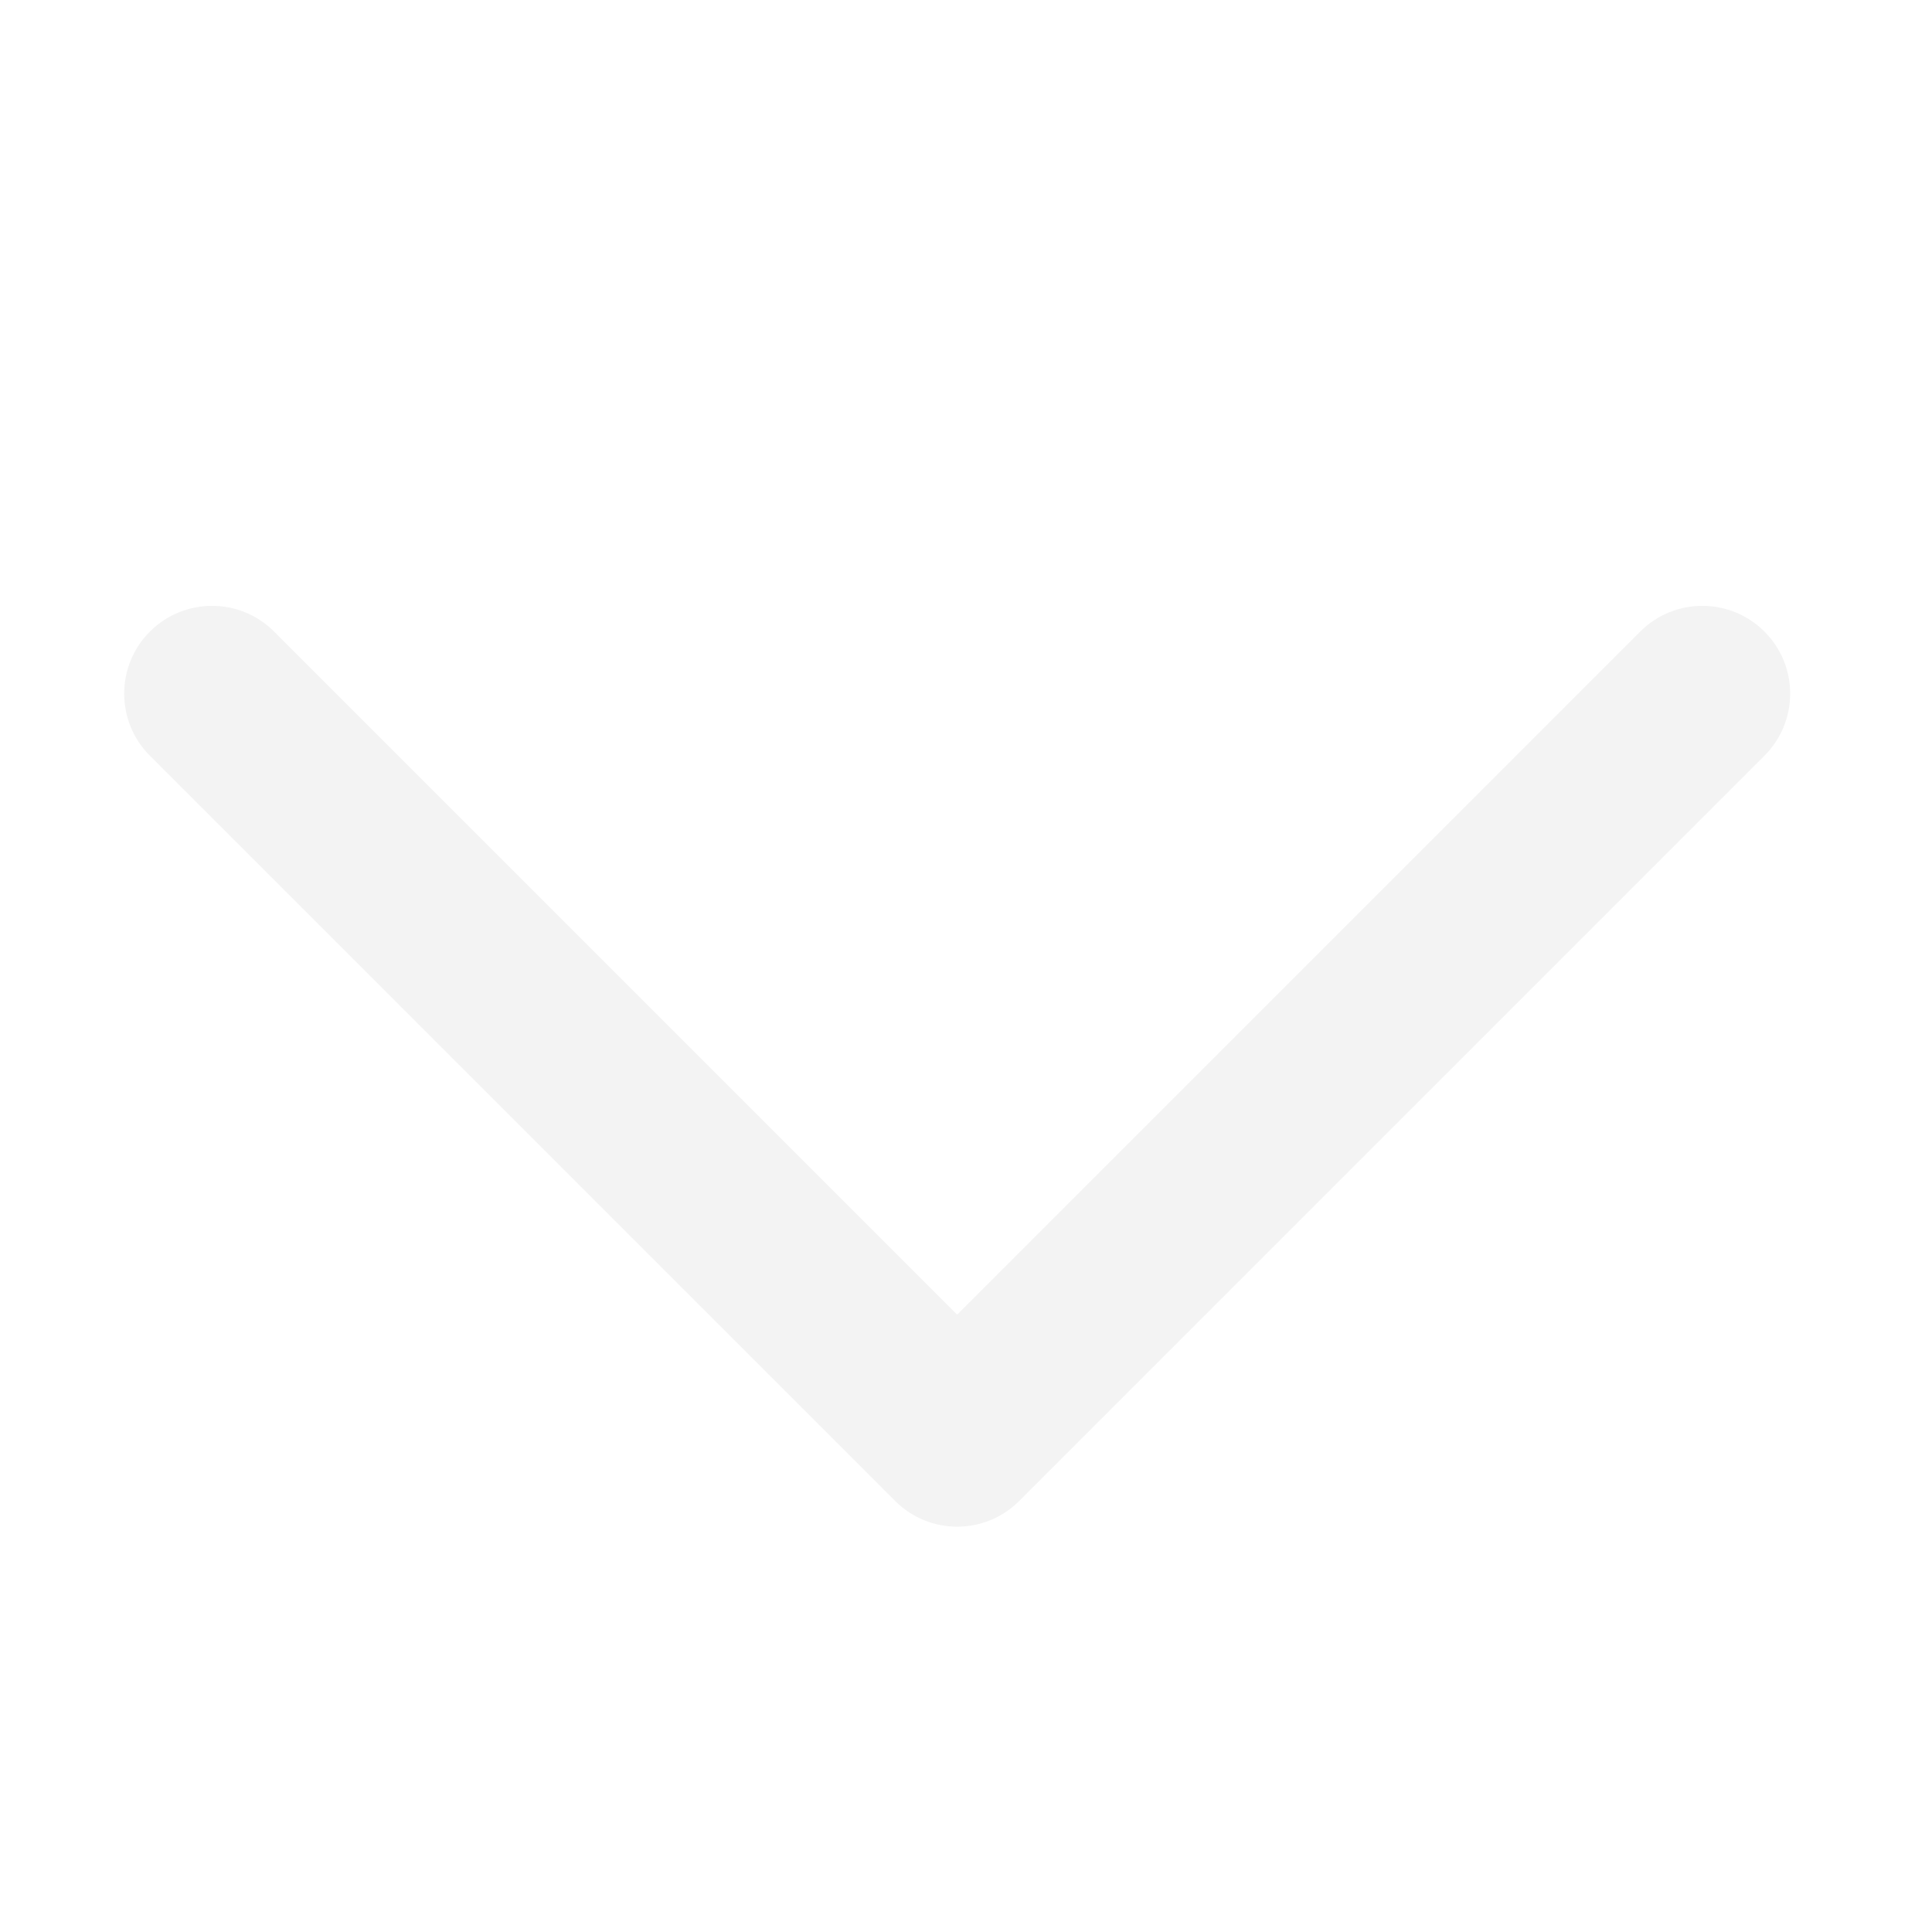
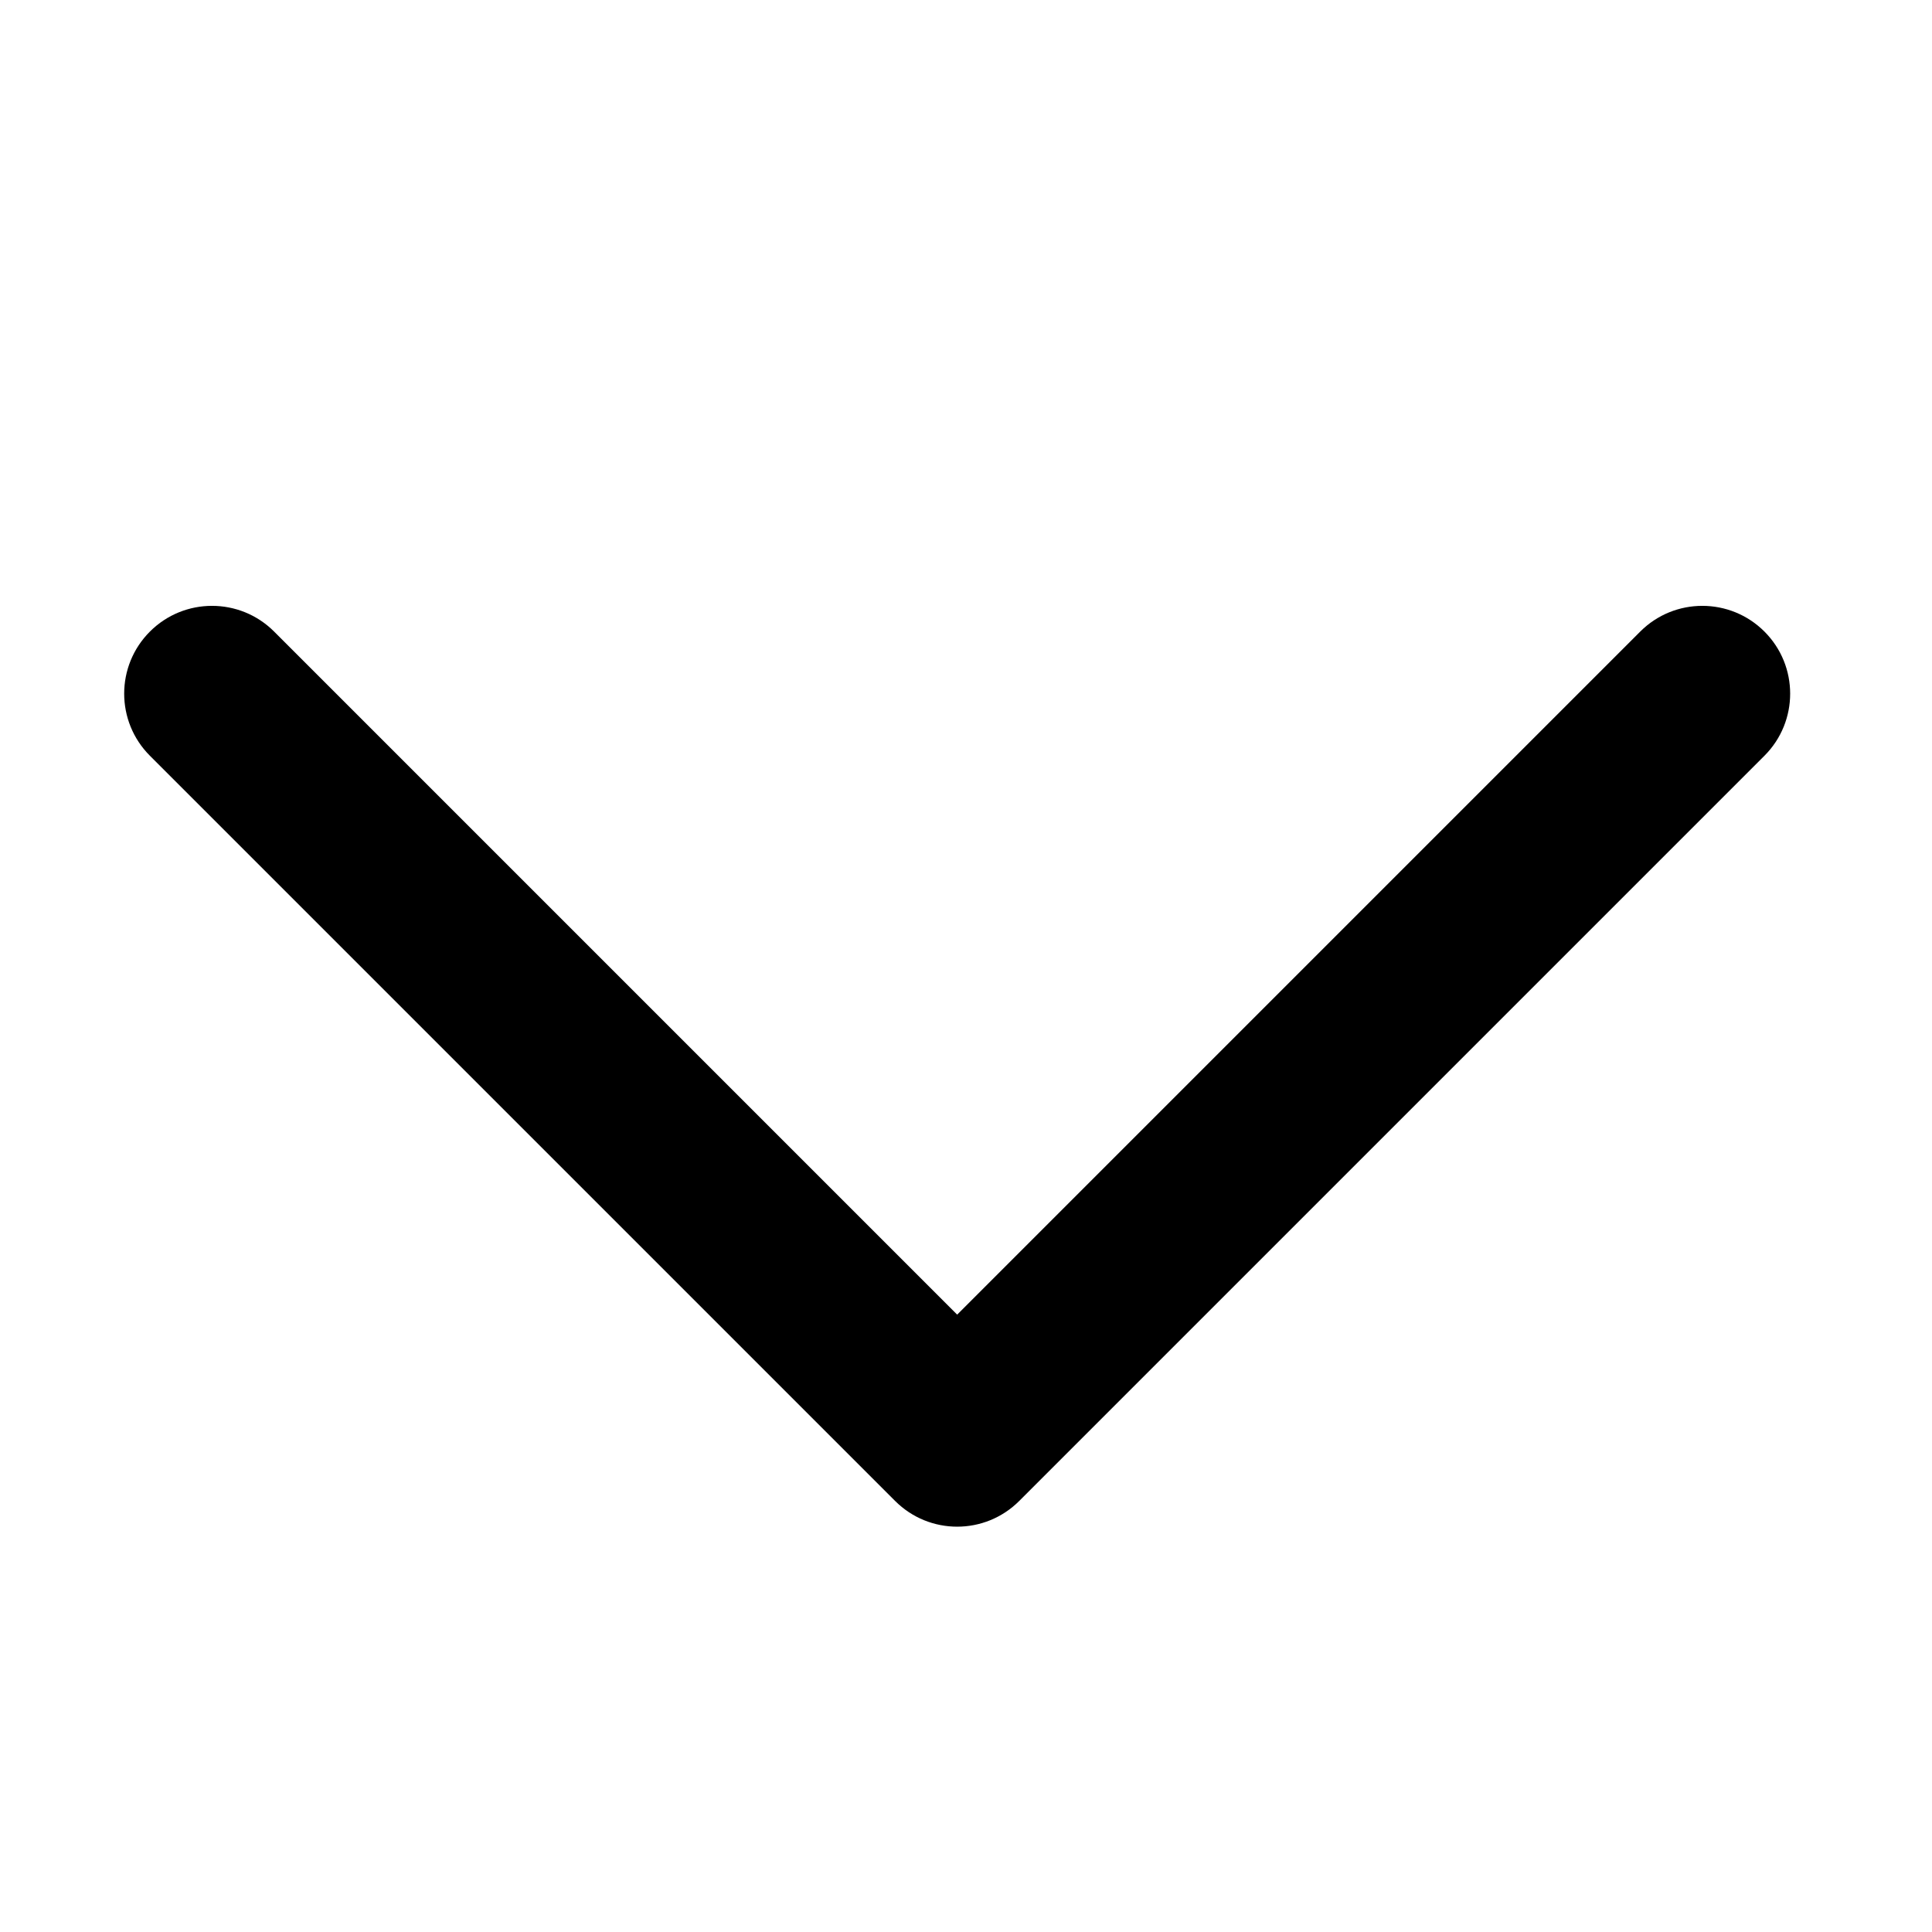
<svg xmlns="http://www.w3.org/2000/svg" width="22px" height="22px" viewBox="0 0 22 22" version="1.1">
  <g id="icons/i-arrow-down--blue" stroke="none" stroke-width="1" fill="none" fill-rule="evenodd">
-     <path d="M15.899,12.899 L15.899,1.899 C15.899,1.347 16.347,0.899 16.899,0.899 C17.452,0.899 17.899,1.347 17.899,1.899 L17.899,13.899 C17.899,14.452 17.452,14.899 16.899,14.899 L4.899,14.899 C4.347,14.899 3.899,14.452 3.899,13.899 C3.899,13.347 4.347,12.899 4.899,12.899 L15.899,12.899 Z" id="Combined-Shape" fill="#F3F3F3" transform="translate(10.89949, 7.899495) rotate(45) translate(-10.89949, -7.899495) " />
+     <path d="M15.899,12.899 L15.899,1.899 C15.899,1.347 16.347,0.899 16.899,0.899 C17.452,0.899 17.899,1.347 17.899,1.899 L17.899,13.899 C17.899,14.452 17.452,14.899 16.899,14.899 L4.899,14.899 C4.347,14.899 3.899,14.452 3.899,13.899 C3.899,13.347 4.347,12.899 4.899,12.899 L15.899,12.899 Z" id="Combined-Shape" fill="currentColor" transform="translate(10.89949, 7.899495) rotate(45) translate(-10.89949, -7.899495) " />
  </g>
</svg>
